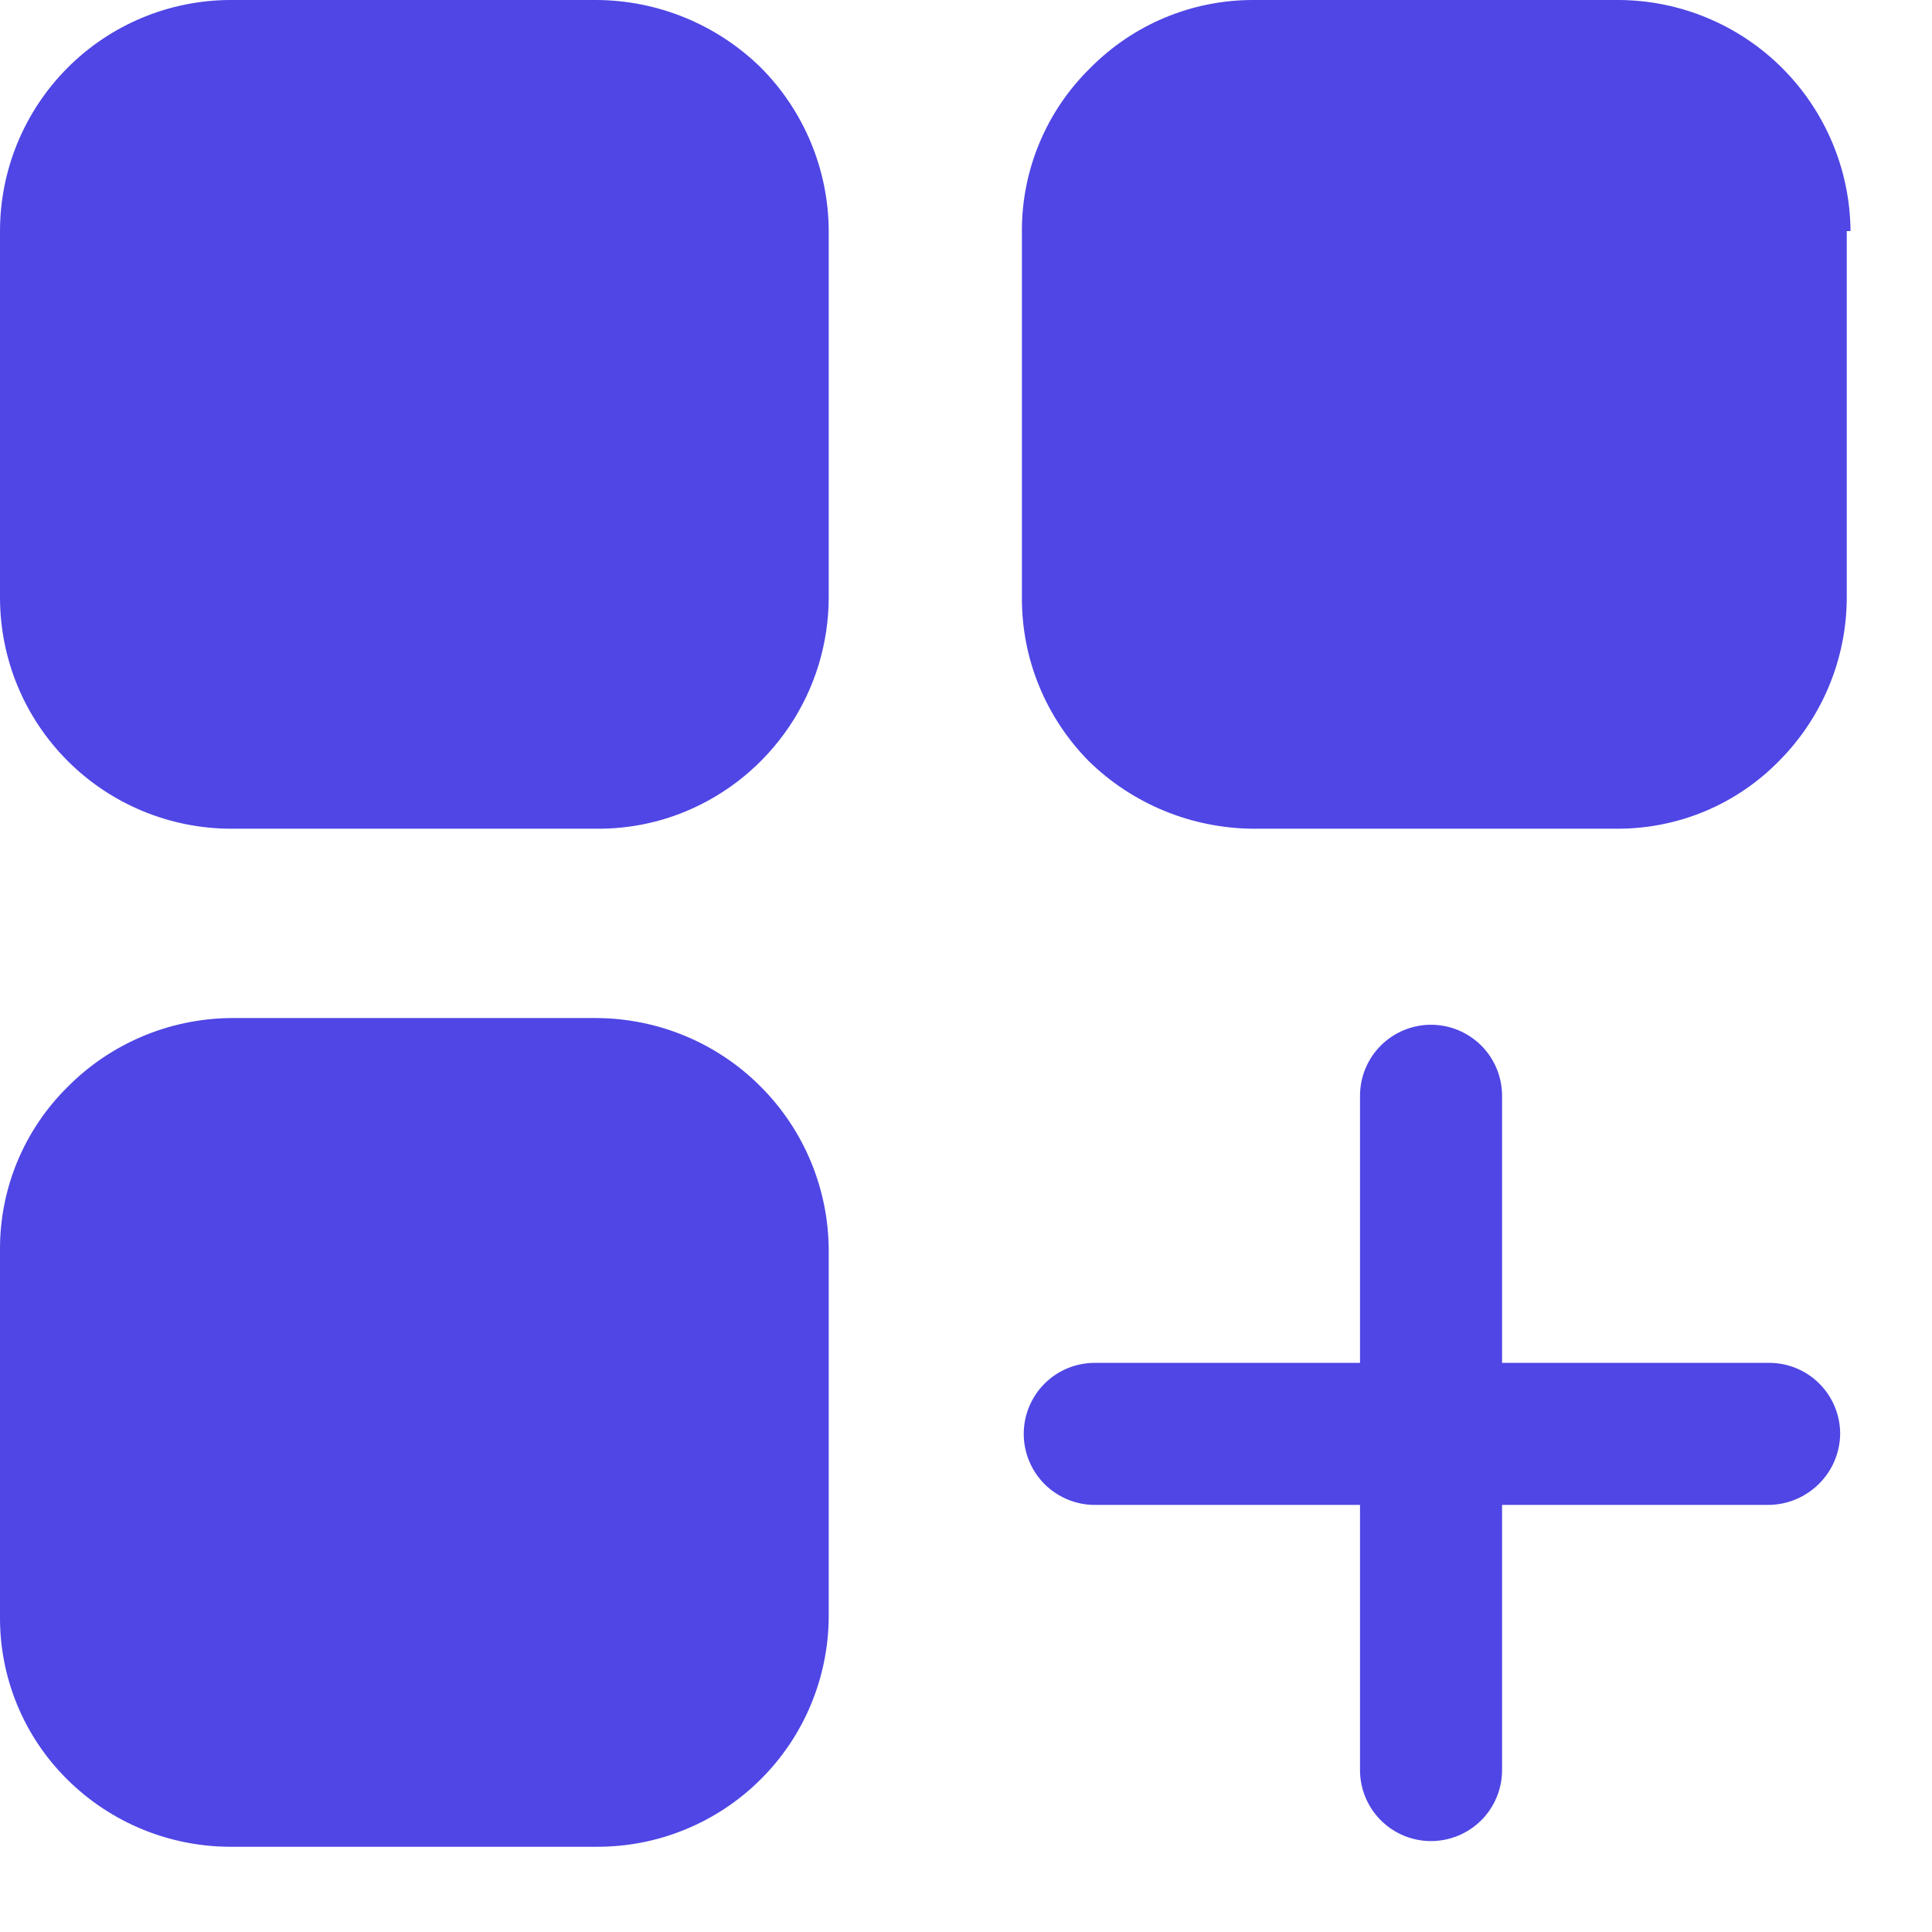
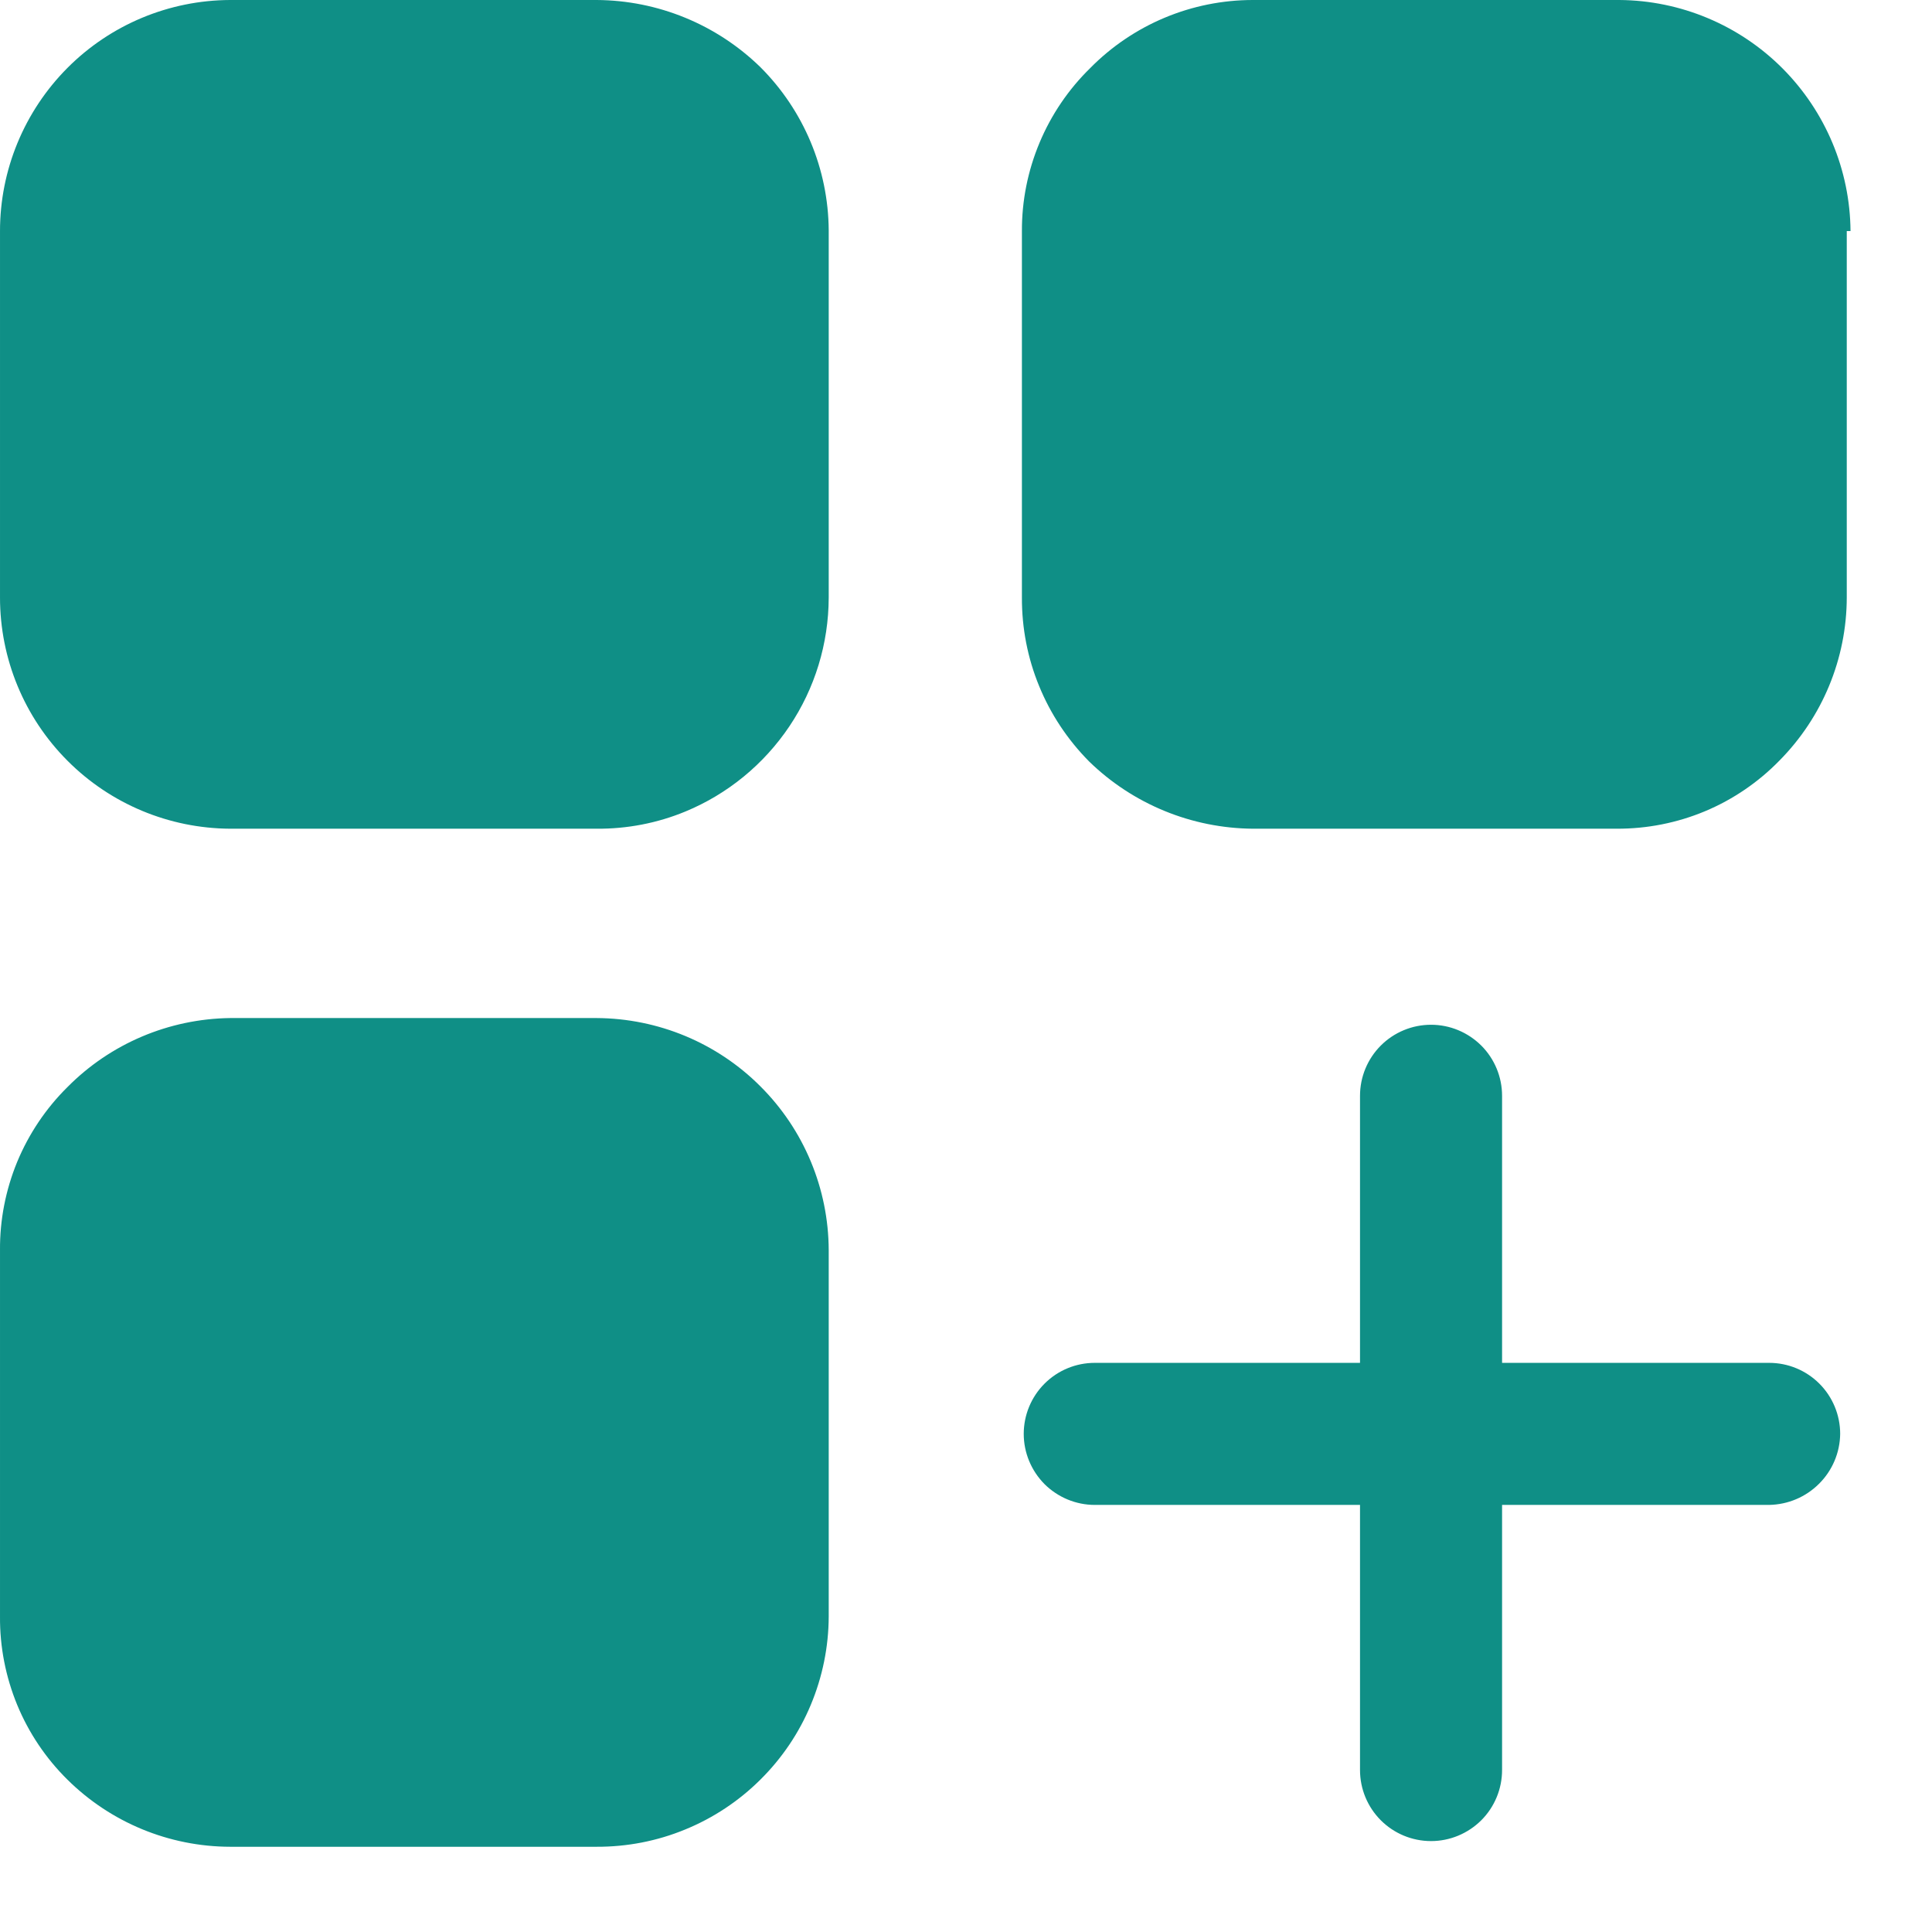
<svg xmlns="http://www.w3.org/2000/svg" width="17" height="17" viewBox="0 0 17 17" fill="none">
-   <path d="M7.292 2.025V5.258C7.291 5.662 7.171 6.056 6.946 6.391C6.721 6.726 6.403 6.987 6.03 7.141C5.783 7.243 5.518 7.294 5.25 7.292H2.025C1.487 7.289 0.972 7.074 0.593 6.693C0.213 6.312 3.91832e-05 5.796 4.37001e-05 5.258V2.033C3.91832e-05 1.496 0.213 0.98 0.593 0.598C0.972 0.217 1.487 0.002 2.025 0H5.25C5.789 0.003 6.306 0.215 6.692 0.592C7.072 0.972 7.288 1.487 7.292 2.025ZM16.25 2.033V5.258C16.249 5.795 16.036 6.31 15.658 6.692C15.472 6.883 15.249 7.035 15.003 7.138C14.757 7.241 14.492 7.293 14.225 7.292H11.025C10.486 7.288 9.969 7.076 9.583 6.7C9.395 6.51 9.245 6.285 9.144 6.038C9.042 5.791 8.991 5.526 8.992 5.258V2.033C8.991 1.766 9.044 1.502 9.147 1.256C9.25 1.01 9.401 0.787 9.592 0.6C9.779 0.41 10.002 0.259 10.248 0.156C10.494 0.053 10.758 0 11.025 0H14.25C14.788 0.004 15.303 0.22 15.683 0.6C16.063 0.981 16.279 1.495 16.283 2.033H16.25ZM7.292 11V14.225C7.291 14.492 7.237 14.756 7.134 15.002C7.031 15.249 6.88 15.472 6.69 15.66C6.501 15.848 6.276 15.997 6.029 16.098C5.782 16.2 5.517 16.251 5.25 16.25H2.025C1.488 16.249 0.973 16.036 0.592 15.658C0.403 15.471 0.253 15.248 0.151 15.001C0.05 14.755 -0.002 14.491 4.37001e-05 14.225V11C-0.002 10.734 0.05 10.47 0.151 10.224C0.253 9.978 0.403 9.754 0.592 9.567C0.971 9.183 1.486 8.965 2.025 8.958H5.25C5.791 8.961 6.309 9.176 6.691 9.559C7.074 9.941 7.29 10.459 7.292 11ZM16.192 12.617C16.19 12.782 16.123 12.94 16.006 13.056C15.889 13.173 15.732 13.239 15.567 13.242H13.217V15.575C13.217 15.741 13.151 15.9 13.034 16.017C12.916 16.134 12.758 16.2 12.592 16.2C12.426 16.2 12.267 16.134 12.15 16.017C12.033 15.9 11.967 15.741 11.967 15.575V13.242H9.633C9.468 13.242 9.309 13.176 9.191 13.059C9.074 12.941 9.008 12.782 9.008 12.617C9.008 12.451 9.074 12.292 9.191 12.175C9.309 12.057 9.468 11.992 9.633 11.992H11.967V9.642C11.967 9.476 12.033 9.317 12.15 9.2C12.267 9.083 12.426 9.017 12.592 9.017C12.758 9.017 12.916 9.083 13.034 9.2C13.151 9.317 13.217 9.476 13.217 9.642V11.992H15.567C15.732 11.992 15.891 12.057 16.009 12.175C16.126 12.292 16.192 12.451 16.192 12.617Z" fill="#4F46E5" />
+   <path d="M7.292 2.025V5.258C7.291 5.662 7.171 6.056 6.946 6.391C6.721 6.726 6.403 6.987 6.03 7.141C5.783 7.243 5.518 7.294 5.25 7.292H2.025C1.487 7.289 0.972 7.074 0.593 6.693C0.213 6.312 3.91832e-05 5.796 4.37001e-05 5.258V2.033C3.91832e-05 1.496 0.213 0.98 0.593 0.598C0.972 0.217 1.487 0.002 2.025 0H5.25C5.789 0.003 6.306 0.215 6.692 0.592C7.072 0.972 7.288 1.487 7.292 2.025ZM16.25 2.033V5.258C16.249 5.795 16.036 6.31 15.658 6.692C15.472 6.883 15.249 7.035 15.003 7.138C14.757 7.241 14.492 7.293 14.225 7.292H11.025C10.486 7.288 9.969 7.076 9.583 6.7C9.395 6.51 9.245 6.285 9.144 6.038C9.042 5.791 8.991 5.526 8.992 5.258V2.033C8.991 1.766 9.044 1.502 9.147 1.256C9.25 1.01 9.401 0.787 9.592 0.6C9.779 0.41 10.002 0.259 10.248 0.156C10.494 0.053 10.758 0 11.025 0H14.25C14.788 0.004 15.303 0.22 15.683 0.6C16.063 0.981 16.279 1.495 16.283 2.033H16.25ZM7.292 11V14.225C7.291 14.492 7.237 14.756 7.134 15.002C7.031 15.249 6.88 15.472 6.69 15.66C6.501 15.848 6.276 15.997 6.029 16.098C5.782 16.2 5.517 16.251 5.25 16.25H2.025C1.488 16.249 0.973 16.036 0.592 15.658C0.403 15.471 0.253 15.248 0.151 15.001C0.05 14.755 -0.002 14.491 4.37001e-05 14.225V11C-0.002 10.734 0.05 10.47 0.151 10.224C0.253 9.978 0.403 9.754 0.592 9.567C0.971 9.183 1.486 8.965 2.025 8.958H5.25C5.791 8.961 6.309 9.176 6.691 9.559C7.074 9.941 7.29 10.459 7.292 11ZM16.192 12.617C16.19 12.782 16.123 12.94 16.006 13.056C15.889 13.173 15.732 13.239 15.567 13.242H13.217V15.575C13.217 15.741 13.151 15.9 13.034 16.017C12.916 16.134 12.758 16.2 12.592 16.2C12.426 16.2 12.267 16.134 12.15 16.017C12.033 15.9 11.967 15.741 11.967 15.575V13.242H9.633C9.468 13.242 9.309 13.176 9.191 13.059C9.074 12.941 9.008 12.782 9.008 12.617C9.008 12.451 9.074 12.292 9.191 12.175C9.309 12.057 9.468 11.992 9.633 11.992H11.967V9.642C11.967 9.476 12.033 9.317 12.15 9.2C12.267 9.083 12.426 9.017 12.592 9.017C12.758 9.017 12.916 9.083 13.034 9.2C13.151 9.317 13.217 9.476 13.217 9.642V11.992H15.567C15.732 11.992 15.891 12.057 16.009 12.175C16.126 12.292 16.192 12.451 16.192 12.617Z" fill="#0F8F86" />
</svg>
